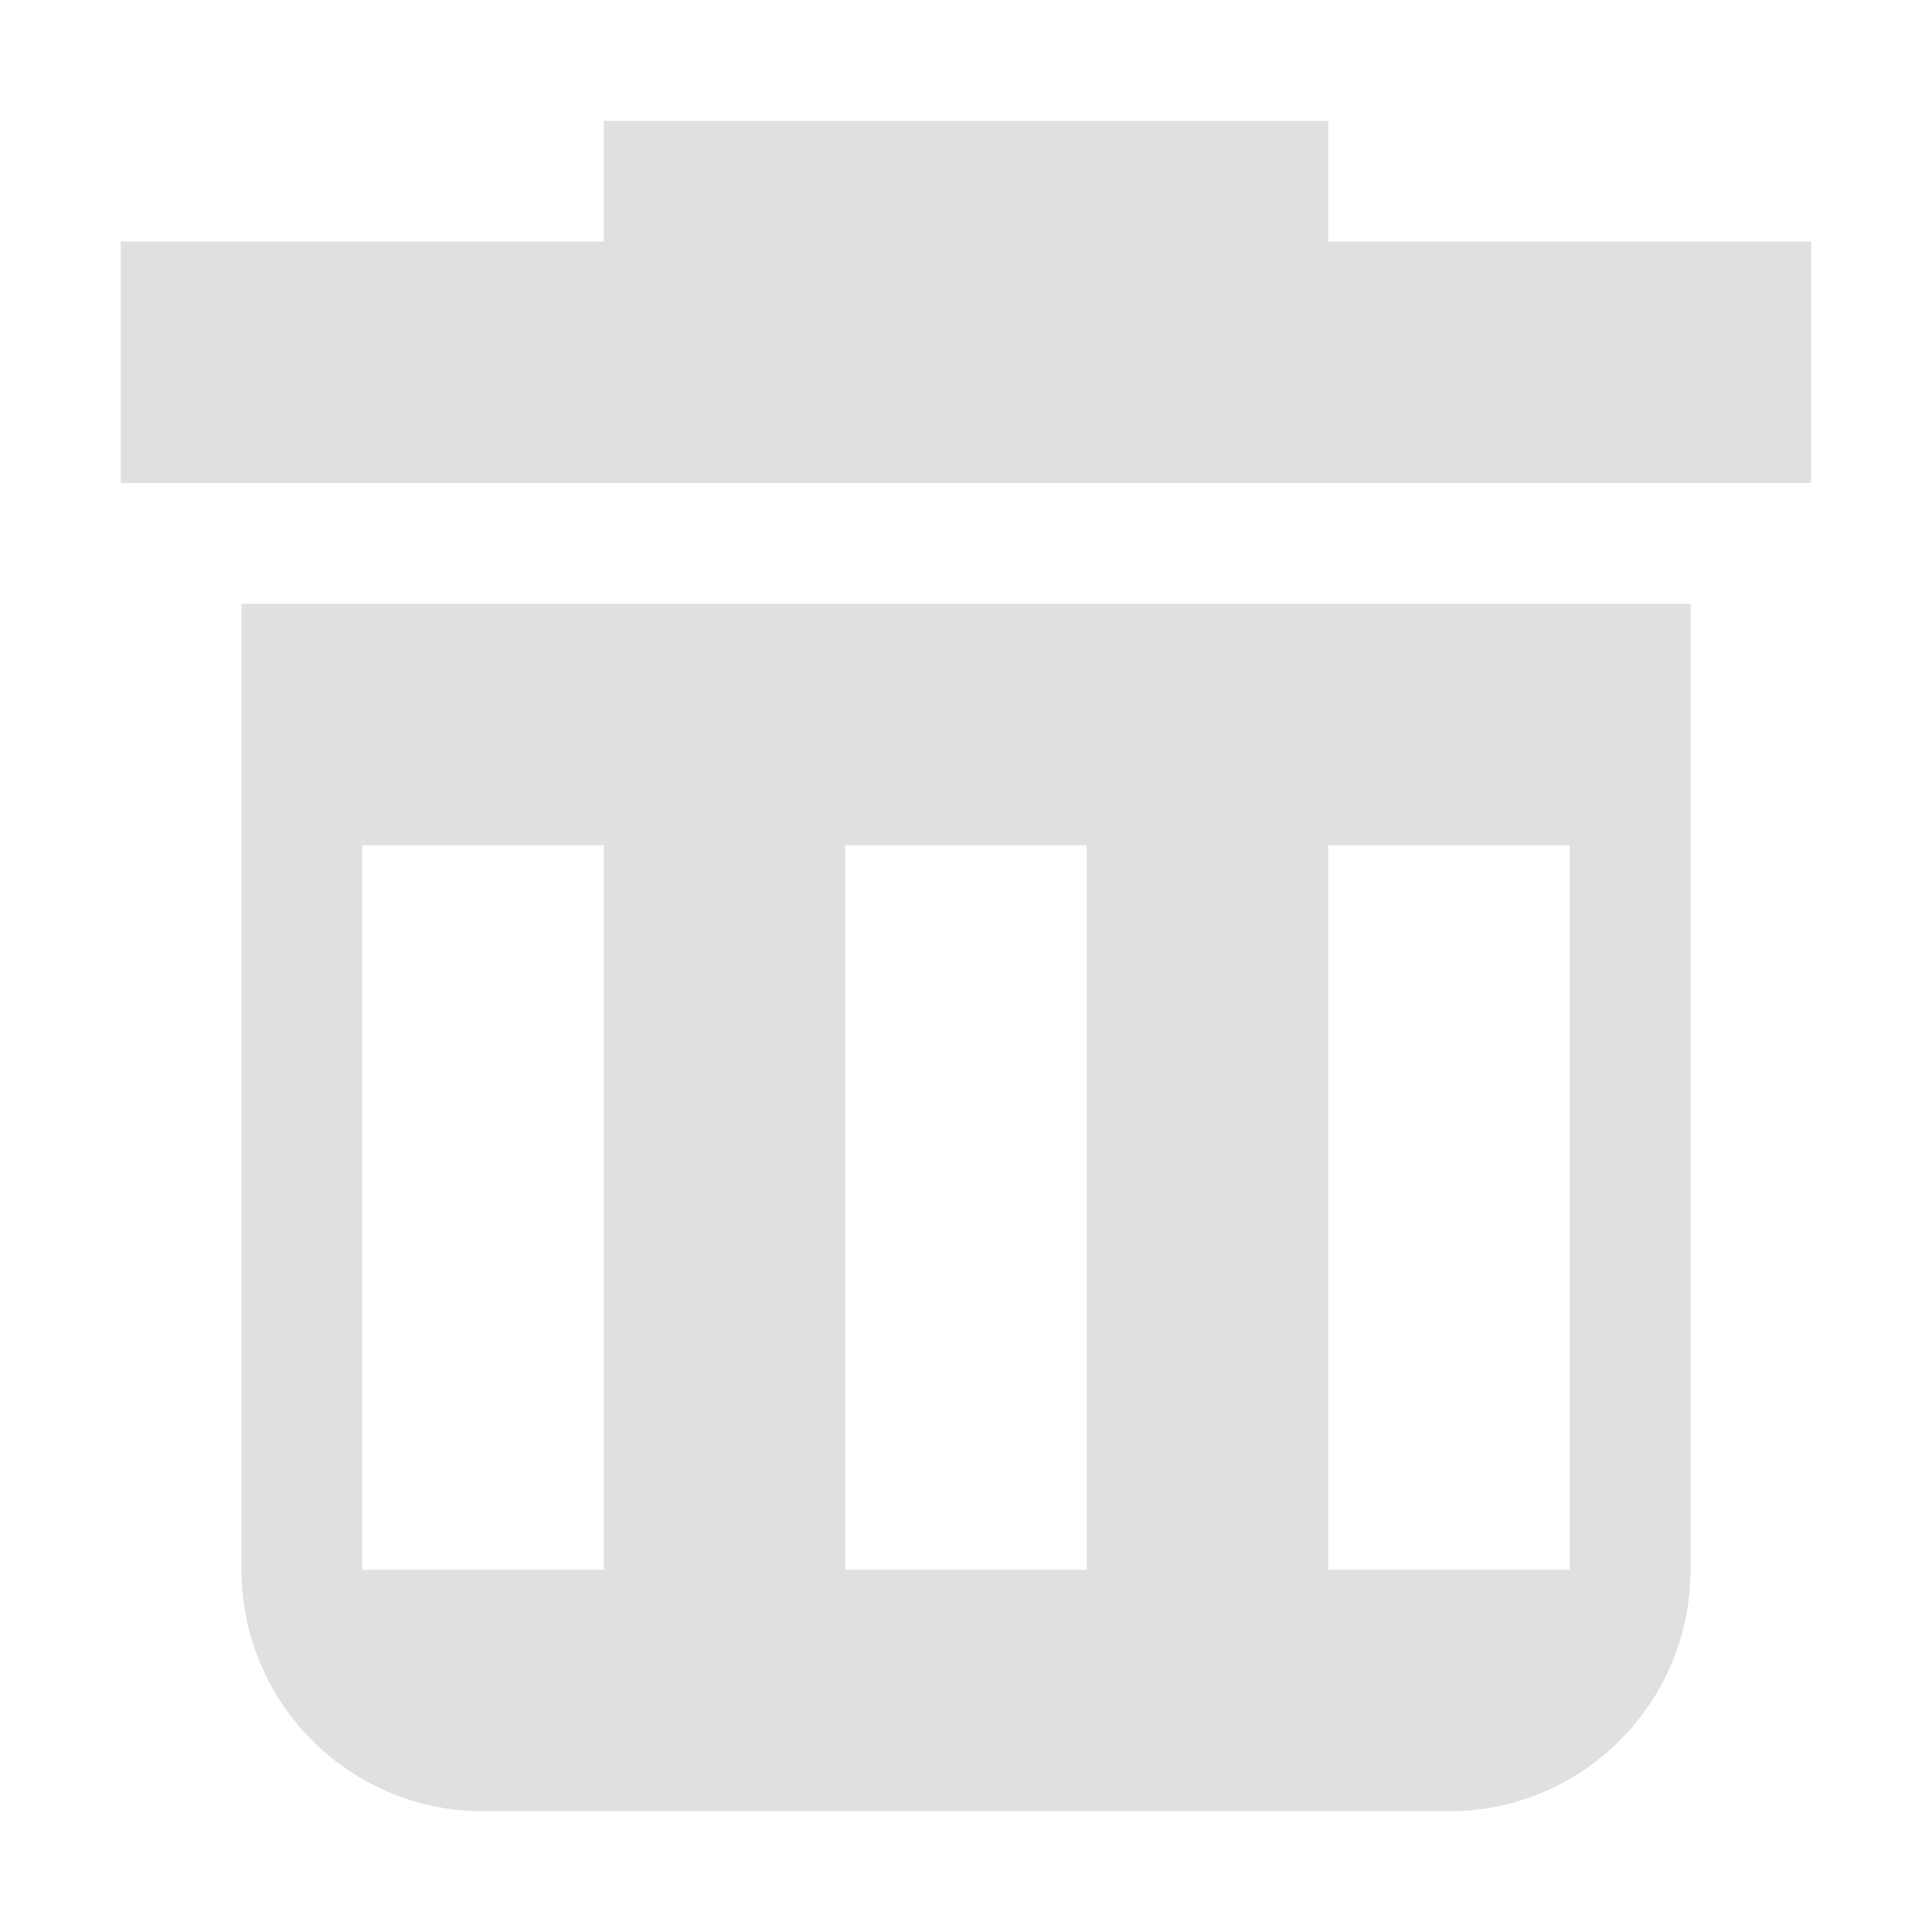
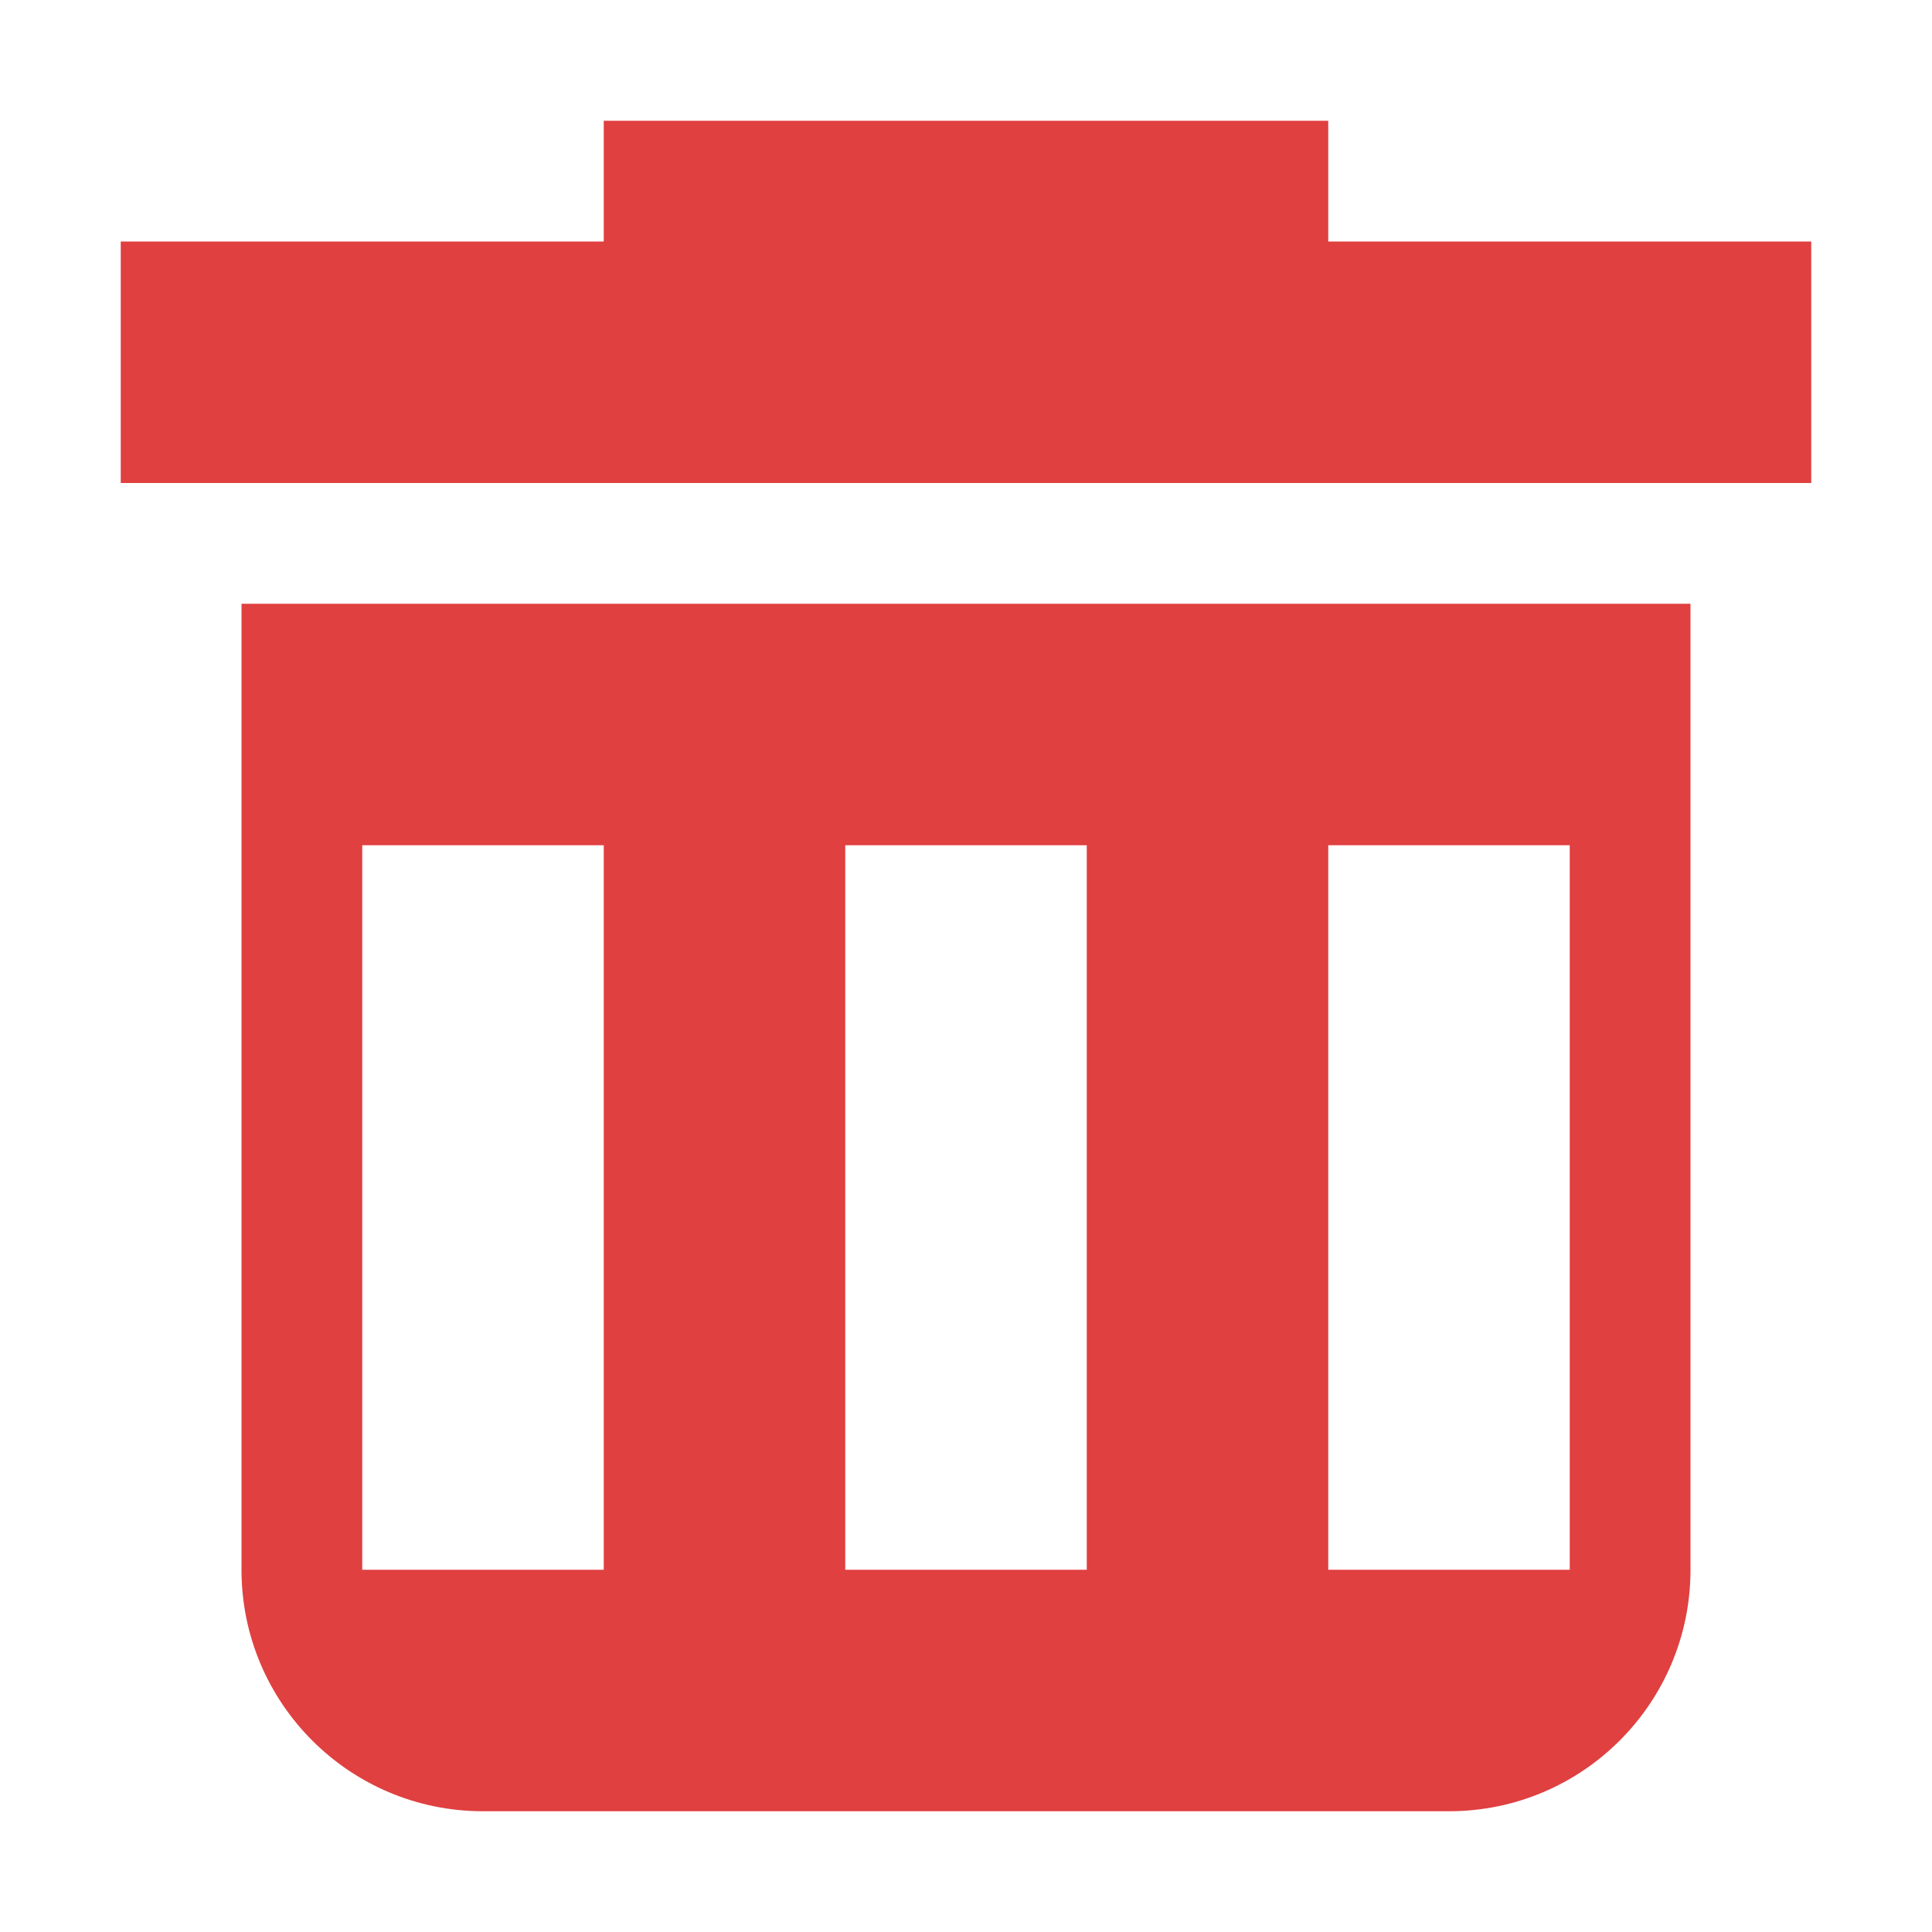
<svg xmlns="http://www.w3.org/2000/svg" height="16" viewBox="0 0 16 16" width="16">
-   <path d="m5 1v1h-4v2h14v-2h-4v-1zm-3 4v8a2 2 0 0 0 2 2h8a2 2 0 0 0 2-2v-8zm1 2h2v6h-2zm4 0h2v6h-2zm4 0h2v6h-2z" fill="#e0e0e0" fill-opacity=".996" />
+   <path d="m5 1v1h-4v2h14v-2h-4v-1zm-3 4v8a2 2 0 0 0 2 2h8a2 2 0 0 0 2-2v-8zm1 2h2v6h-2zm4 0h2v6h-2zm4 0h2v6h-2z" fill="#e04040" fill-opacity=".996" />
</svg>
